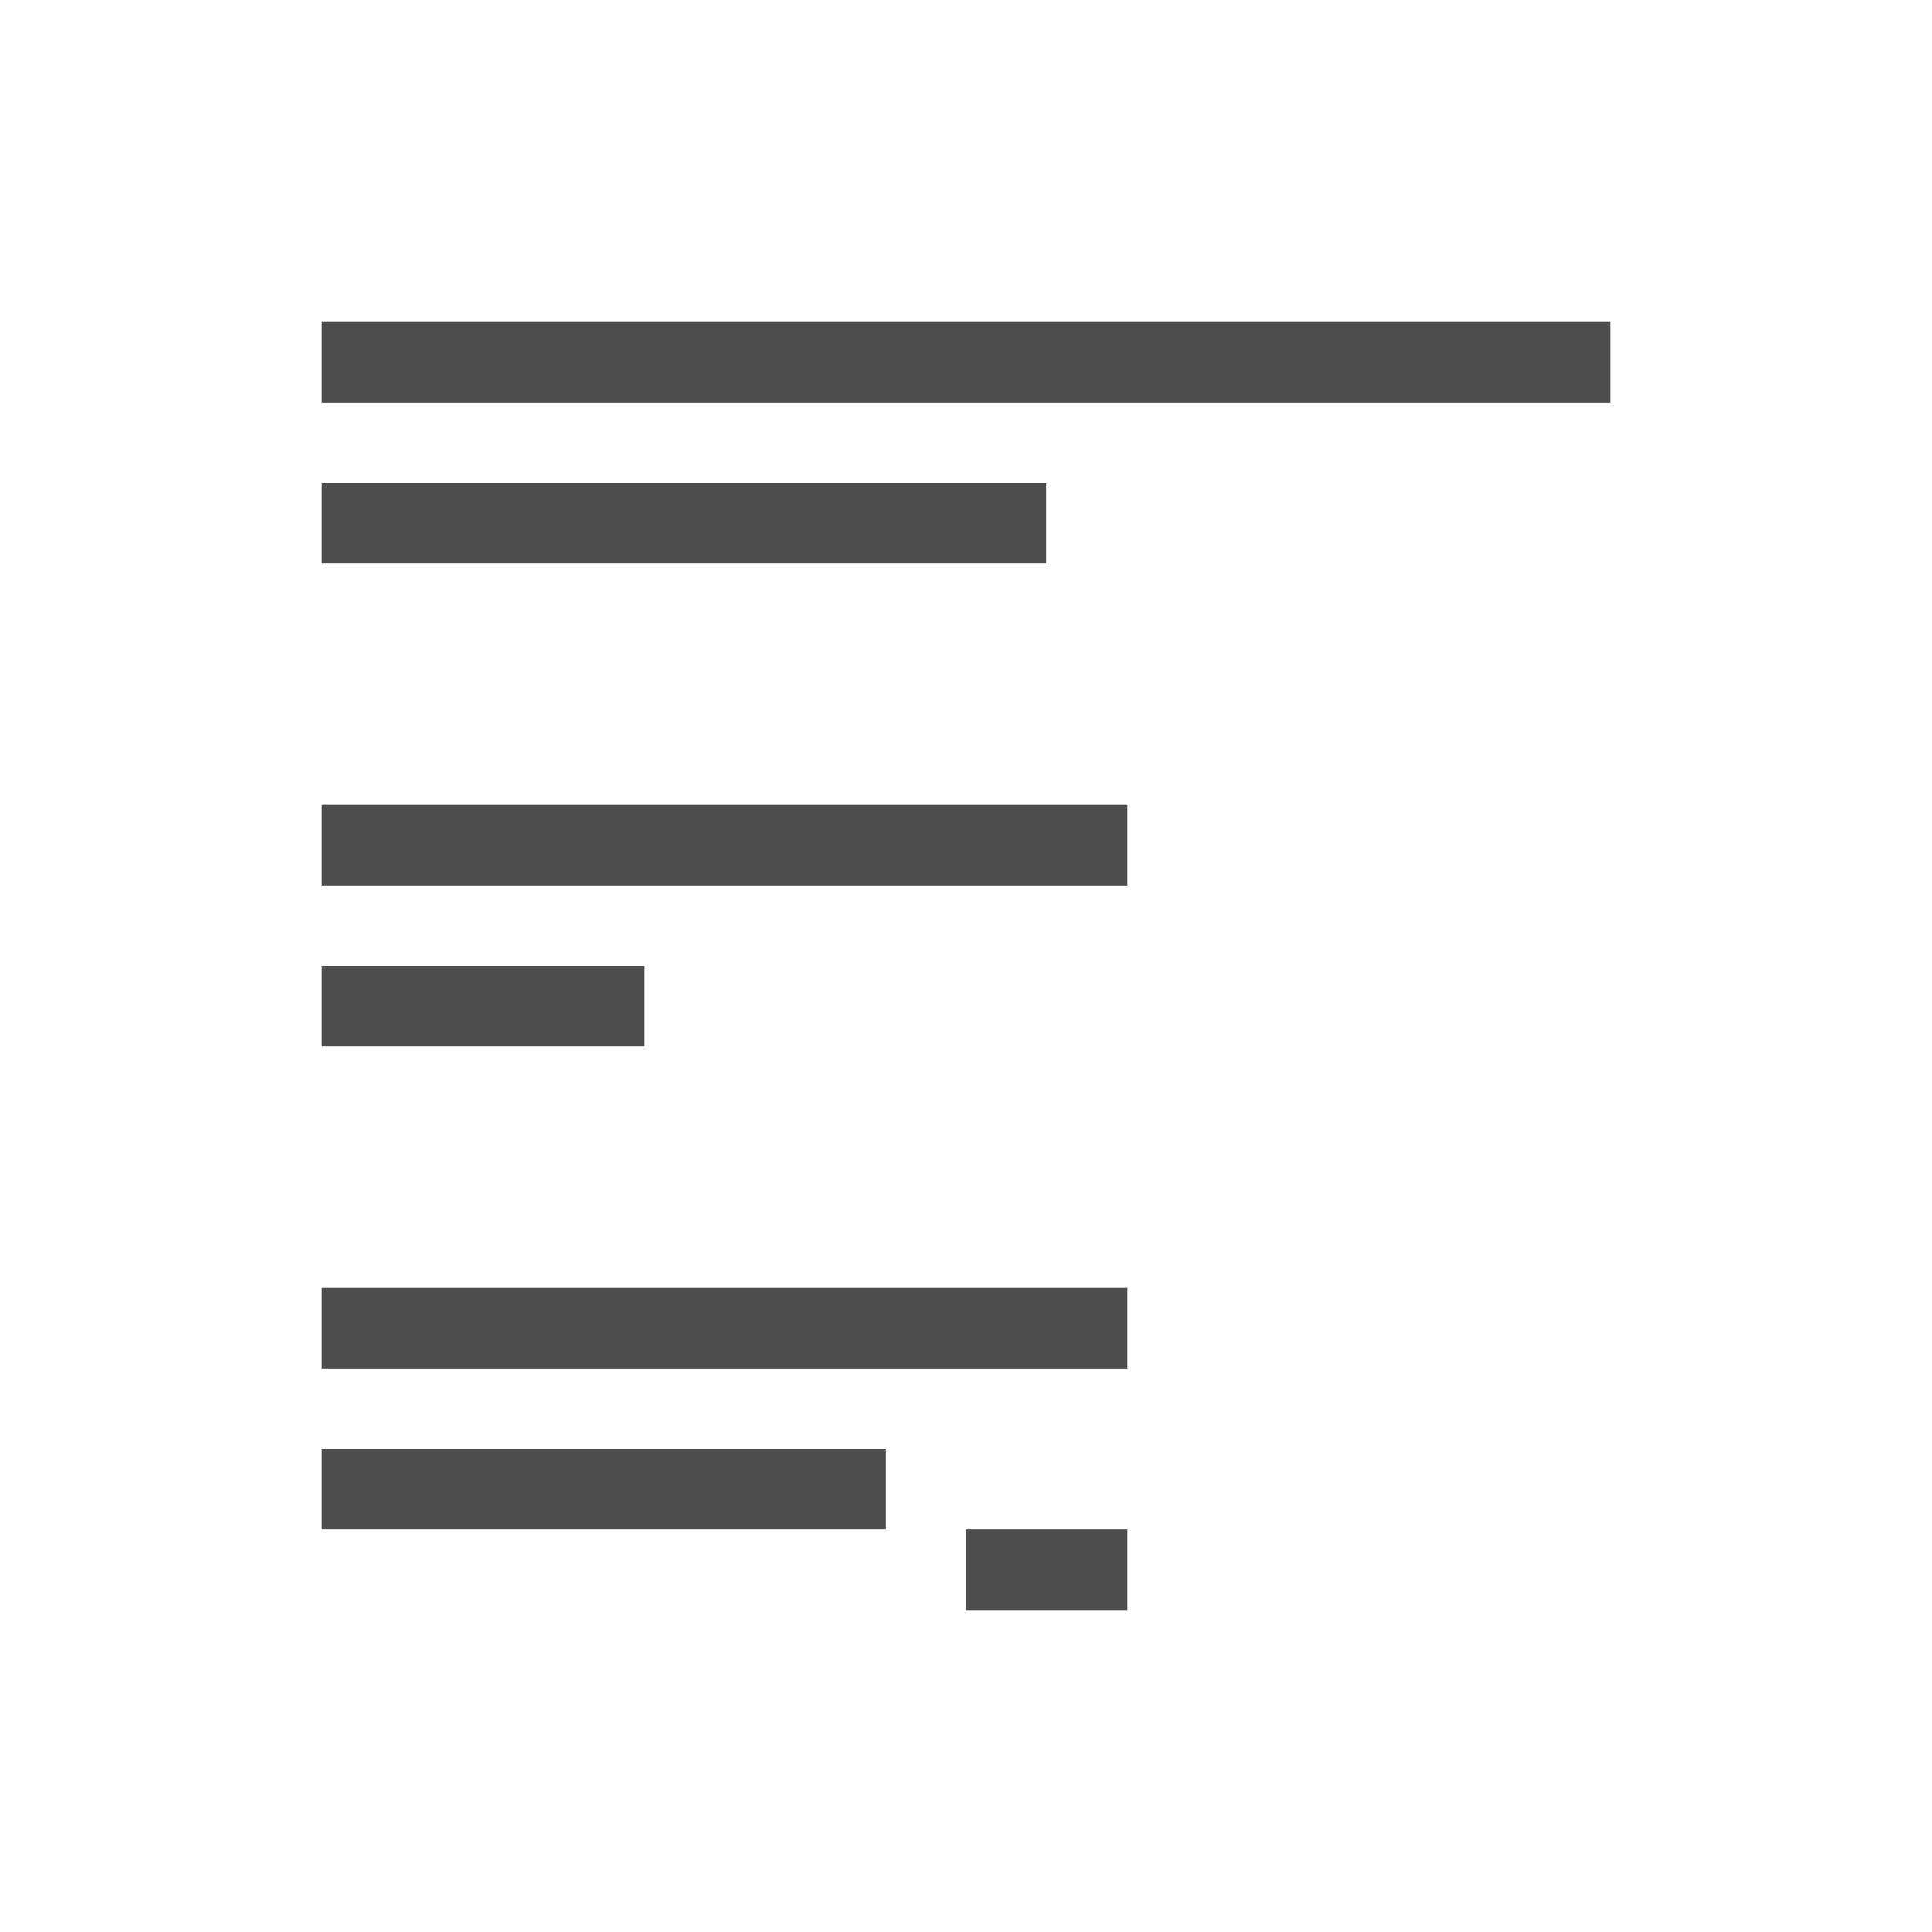
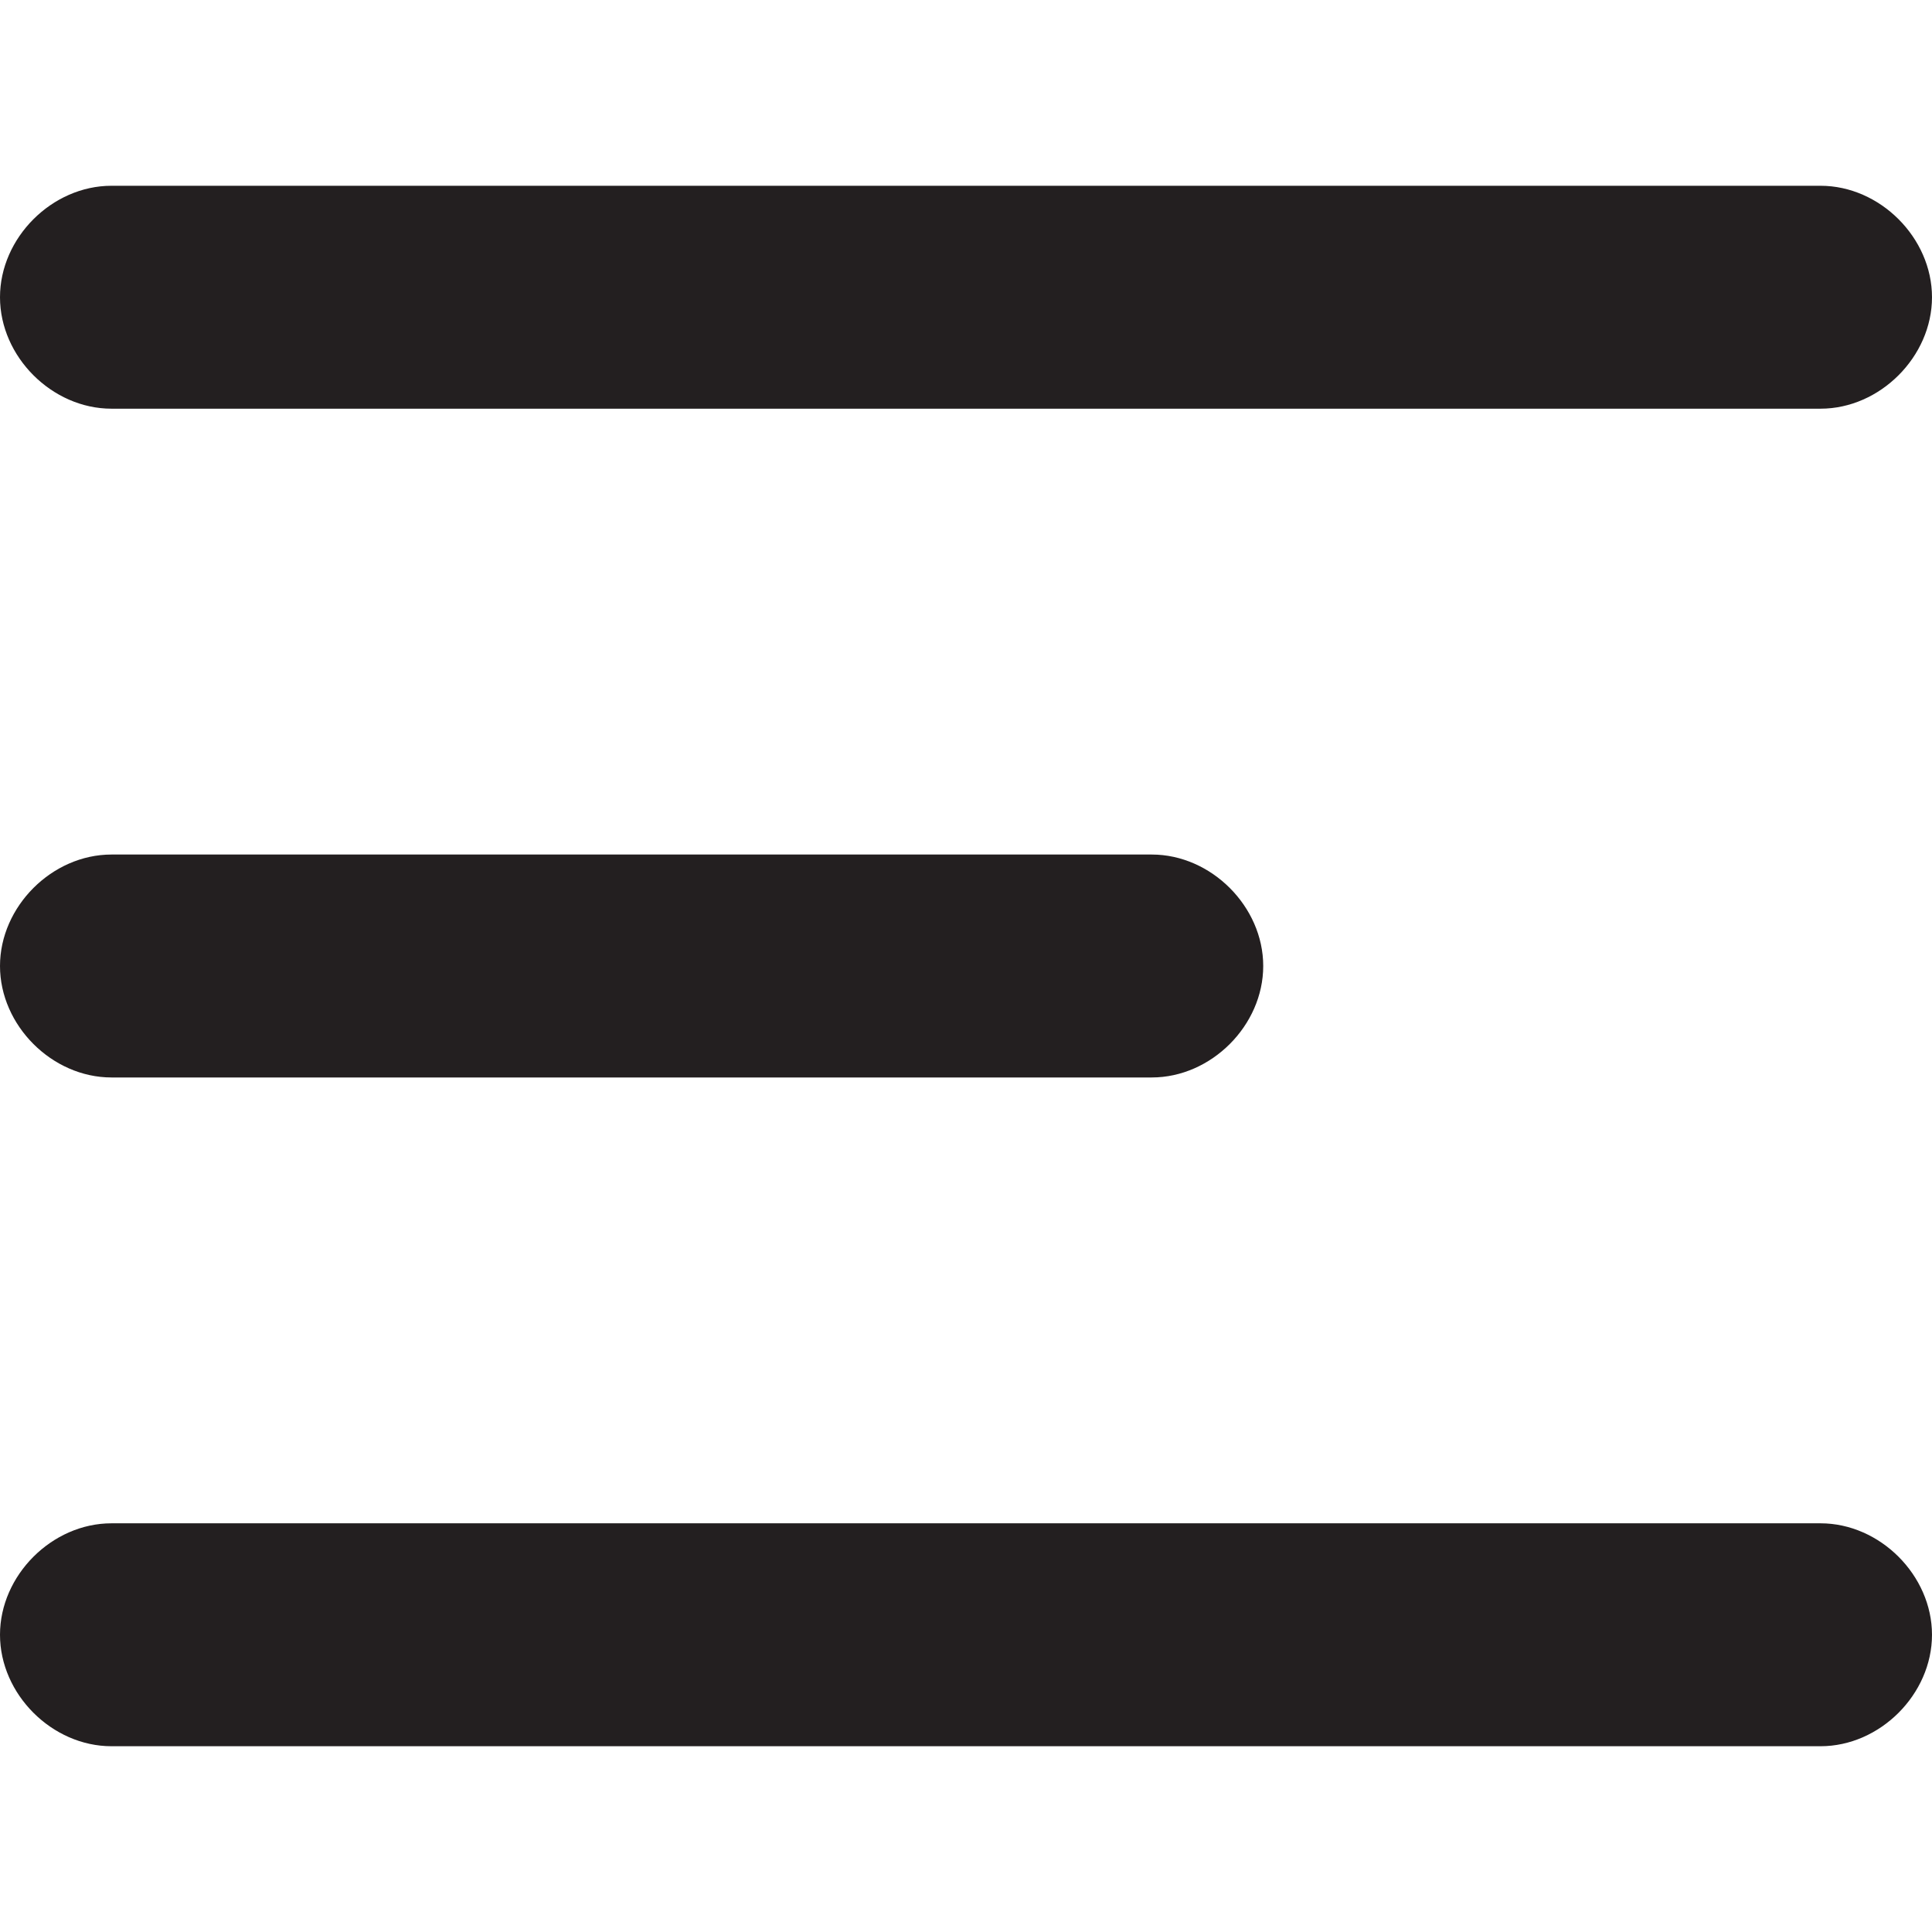
- <svg xmlns="http://www.w3.org/2000/svg" viewBox="0 0 24 24">
-   <defs id="defs3051">
-     <style type="text/css" id="current-color-scheme">
-       .ColorScheme-Text {
-         color:#4d4d4d;
-       }
-       </style>
-   </defs>
-   <path style="fill:currentColor;fill-opacity:1;stroke:none" d="M 4 4 L 4 5 L 20 5 L 20 4 L 4 4 z M 4 6 L 4 7 L 13 7 L 13 6 L 4 6 z M 4 10 L 4 11 L 14 11 L 14 10 L 4 10 z M 4 12 L 4 13 L 8 13 L 8 12 L 4 12 z M 4 16 L 4 17 L 14 17 L 14 16 L 4 16 z M 4 18 L 4 19 L 11 19 L 11 18 L 4 18 z M 12 19 L 12 20 L 14 20 L 14 19 L 12 19 z " class="ColorScheme-Text" />
+ <svg xmlns="http://www.w3.org/2000/svg" version="1.1" id="Capa_1" x="0px" y="0px" viewBox="0 0 277.927 277.927" style="enable-background:new 0 0 277.927 277.927;" xml:space="preserve">
+   <g>
+     <g>
+       <path style="fill:#231F20;" d="M165.687,154.998H16.034C7.483,154.998,0,147.515,0,138.963c0-8.552,7.483-16.034,16.034-16.034    h149.653c8.552,0,16.034,7.483,16.034,16.034C181.721,147.515,174.239,154.998,165.687,154.998z" />
+       <g>
+         <path style="fill:#231F20;" d="M261.893,58.792H16.034C7.483,58.792,0,51.31,0,42.758s7.483-16.034,16.034-16.034h245.858     c8.552,0,16.034,7.483,16.034,16.034S270.444,58.792,261.893,58.792z" />
+         <path style="fill:#231F20;" d="M261.893,251.203H16.034C7.483,251.203,0,243.721,0,235.169s7.483-16.034,16.034-16.034h245.858     c8.552,0,16.034,7.483,16.034,16.034S270.444,251.203,261.893,251.203z" />
+       </g>
+     </g>
+   </g>
+   <g>
+ </g>
+   <g>
+ </g>
+   <g>
+ </g>
+   <g>
+ </g>
+   <g>
+ </g>
+   <g>
+ </g>
+   <g>
+ </g>
+   <g>
+ </g>
+   <g>
+ </g>
+   <g>
+ </g>
+   <g>
+ </g>
+   <g>
+ </g>
+   <g>
+ </g>
+   <g>
+ </g>
+   <g>
+ </g>
</svg>
